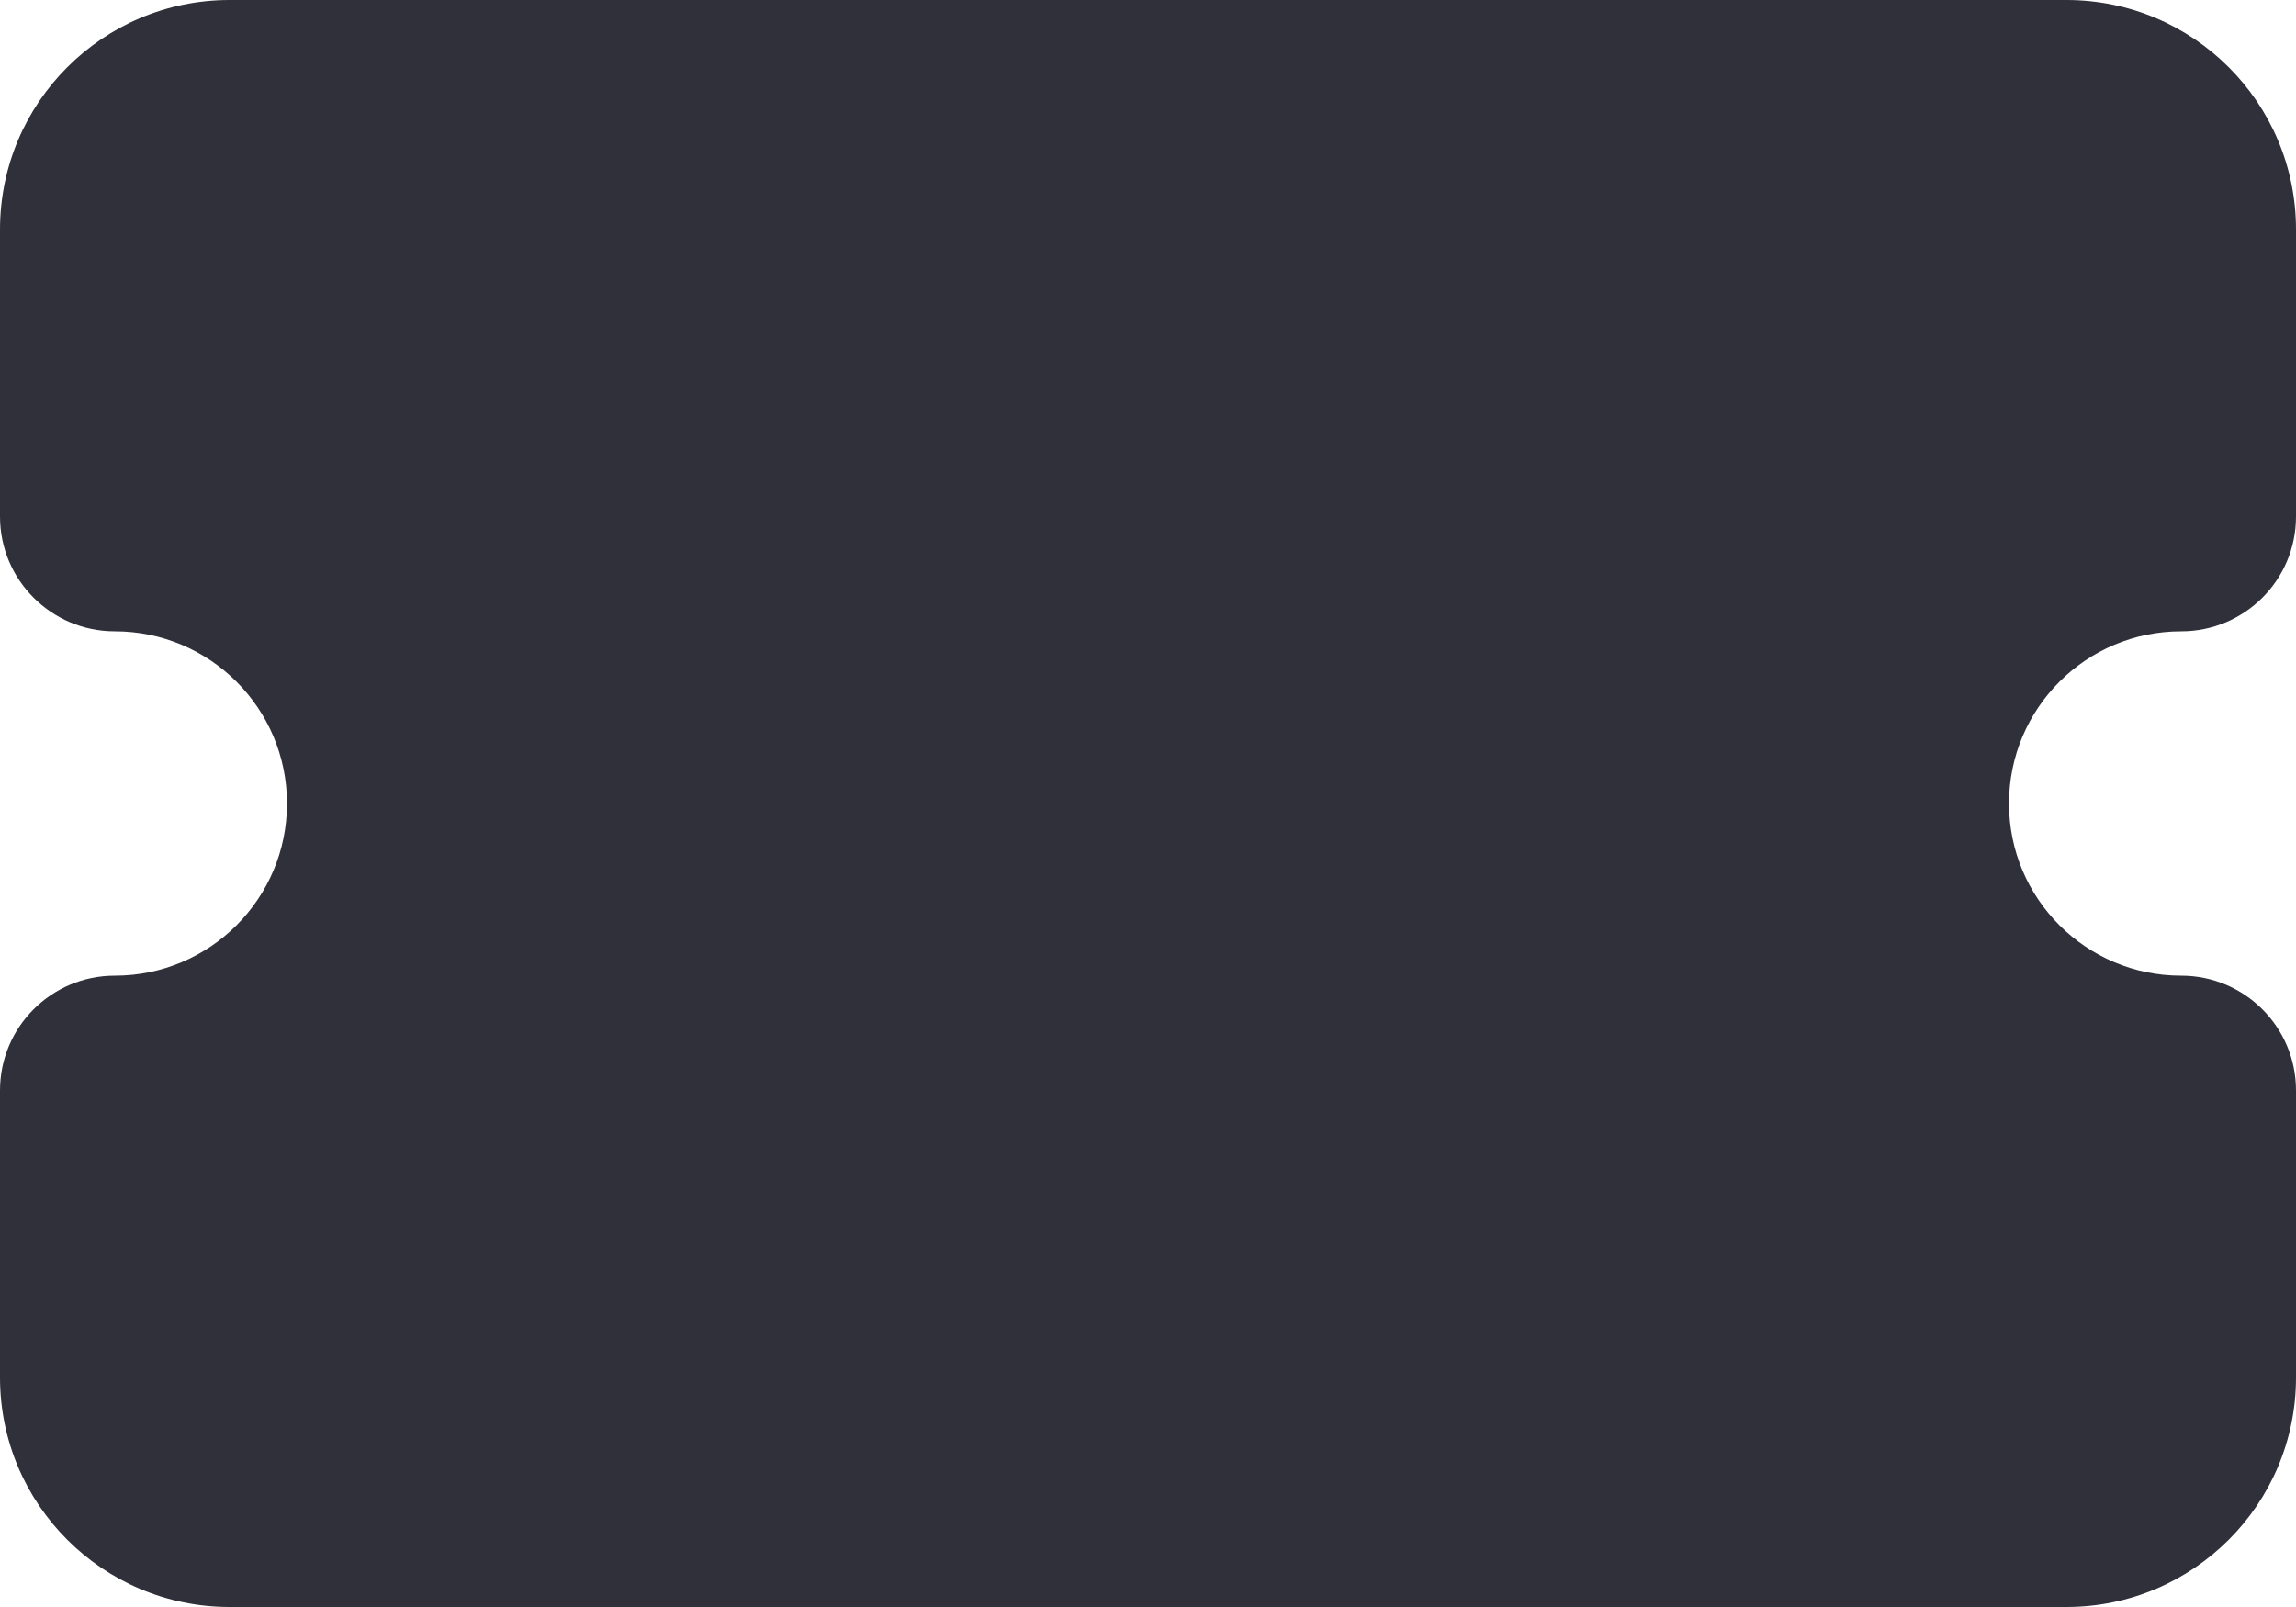
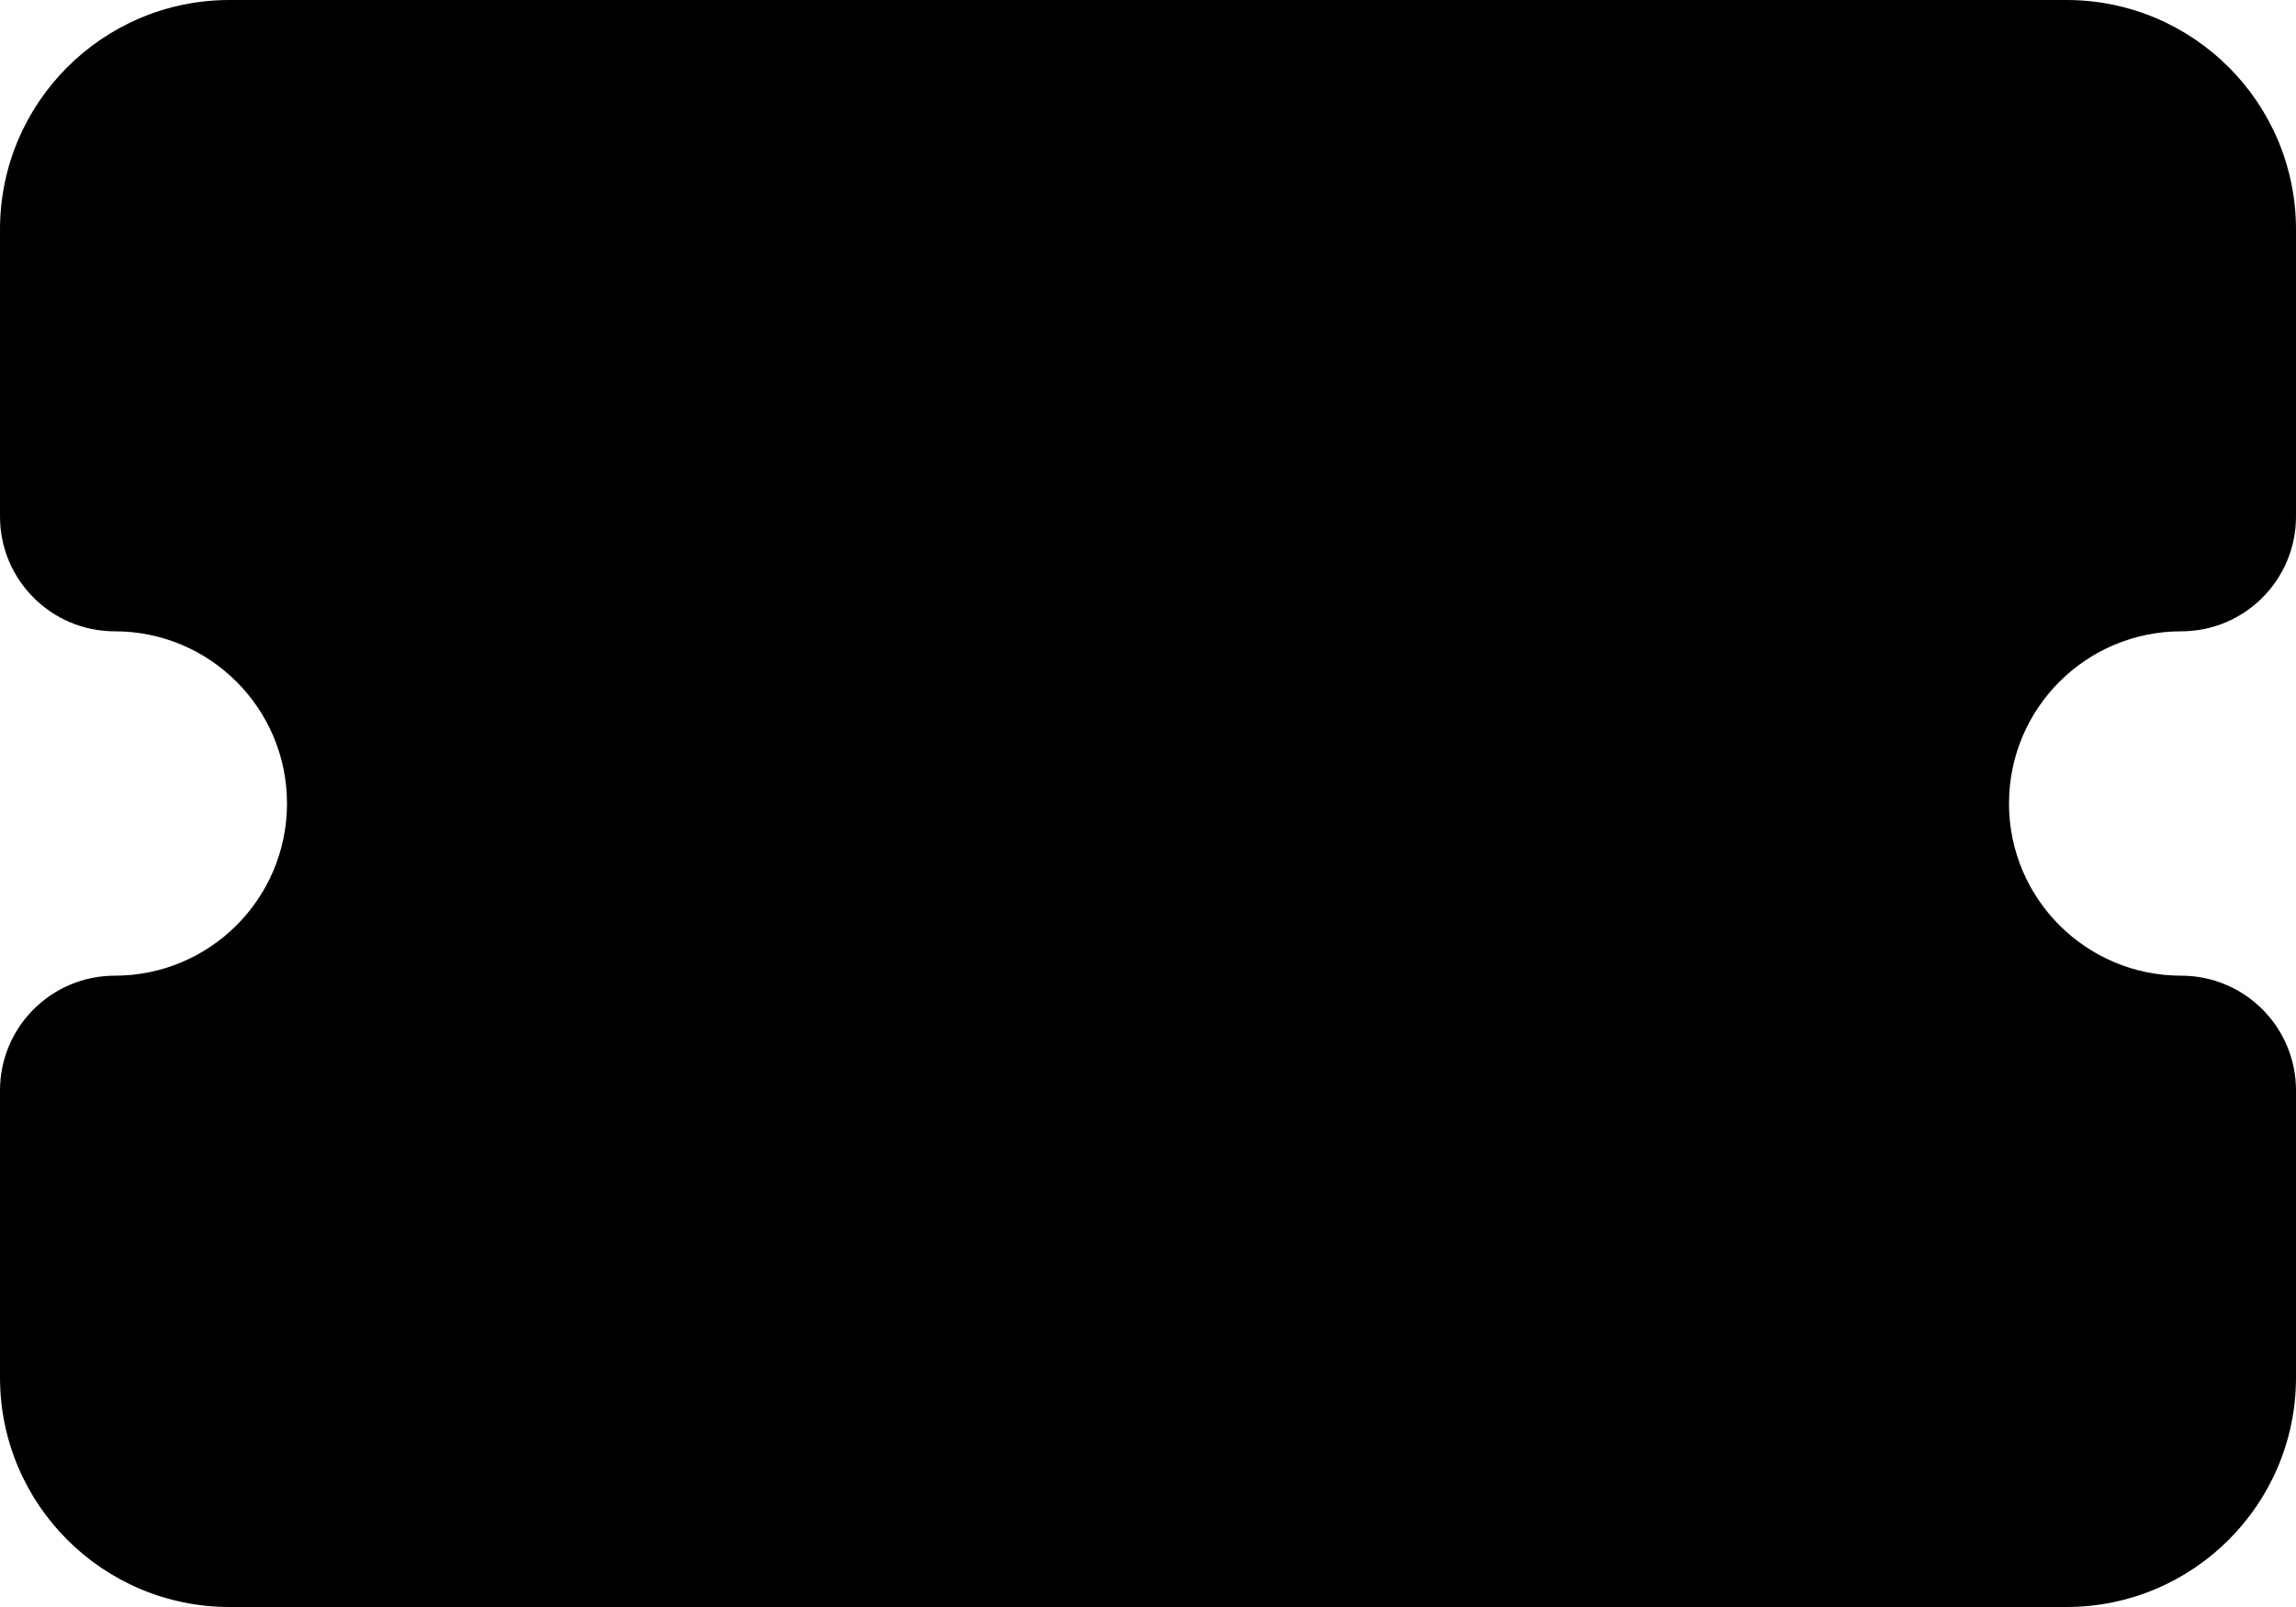
<svg xmlns="http://www.w3.org/2000/svg" fill="currentColor" viewBox="0 0 20 14">
-   <path fill="#2F3039" d="M18 14H2a2 2 0 0 1-2-2V9.5a1 1 0 0 1 1-1 1.5 1.5 0 0 0 0-3 1 1 0 0 1-1-1V2a2 2 0 0 1 2-2h16a2 2 0 0 1 2 2v2.5a1 1 0 0 1-1 1 1.5 1.5 0 0 0 0 3 1 1 0 0 1 1 1V12a2 2 0 0 1-2 2Z" />
+   <path fill="currentColor" d="M18 14H2a2 2 0 0 1-2-2V9.5a1 1 0 0 1 1-1 1.5 1.5 0 0 0 0-3 1 1 0 0 1-1-1V2a2 2 0 0 1 2-2h16a2 2 0 0 1 2 2v2.5a1 1 0 0 1-1 1 1.5 1.5 0 0 0 0 3 1 1 0 0 1 1 1V12a2 2 0 0 1-2 2Z" />
</svg>
